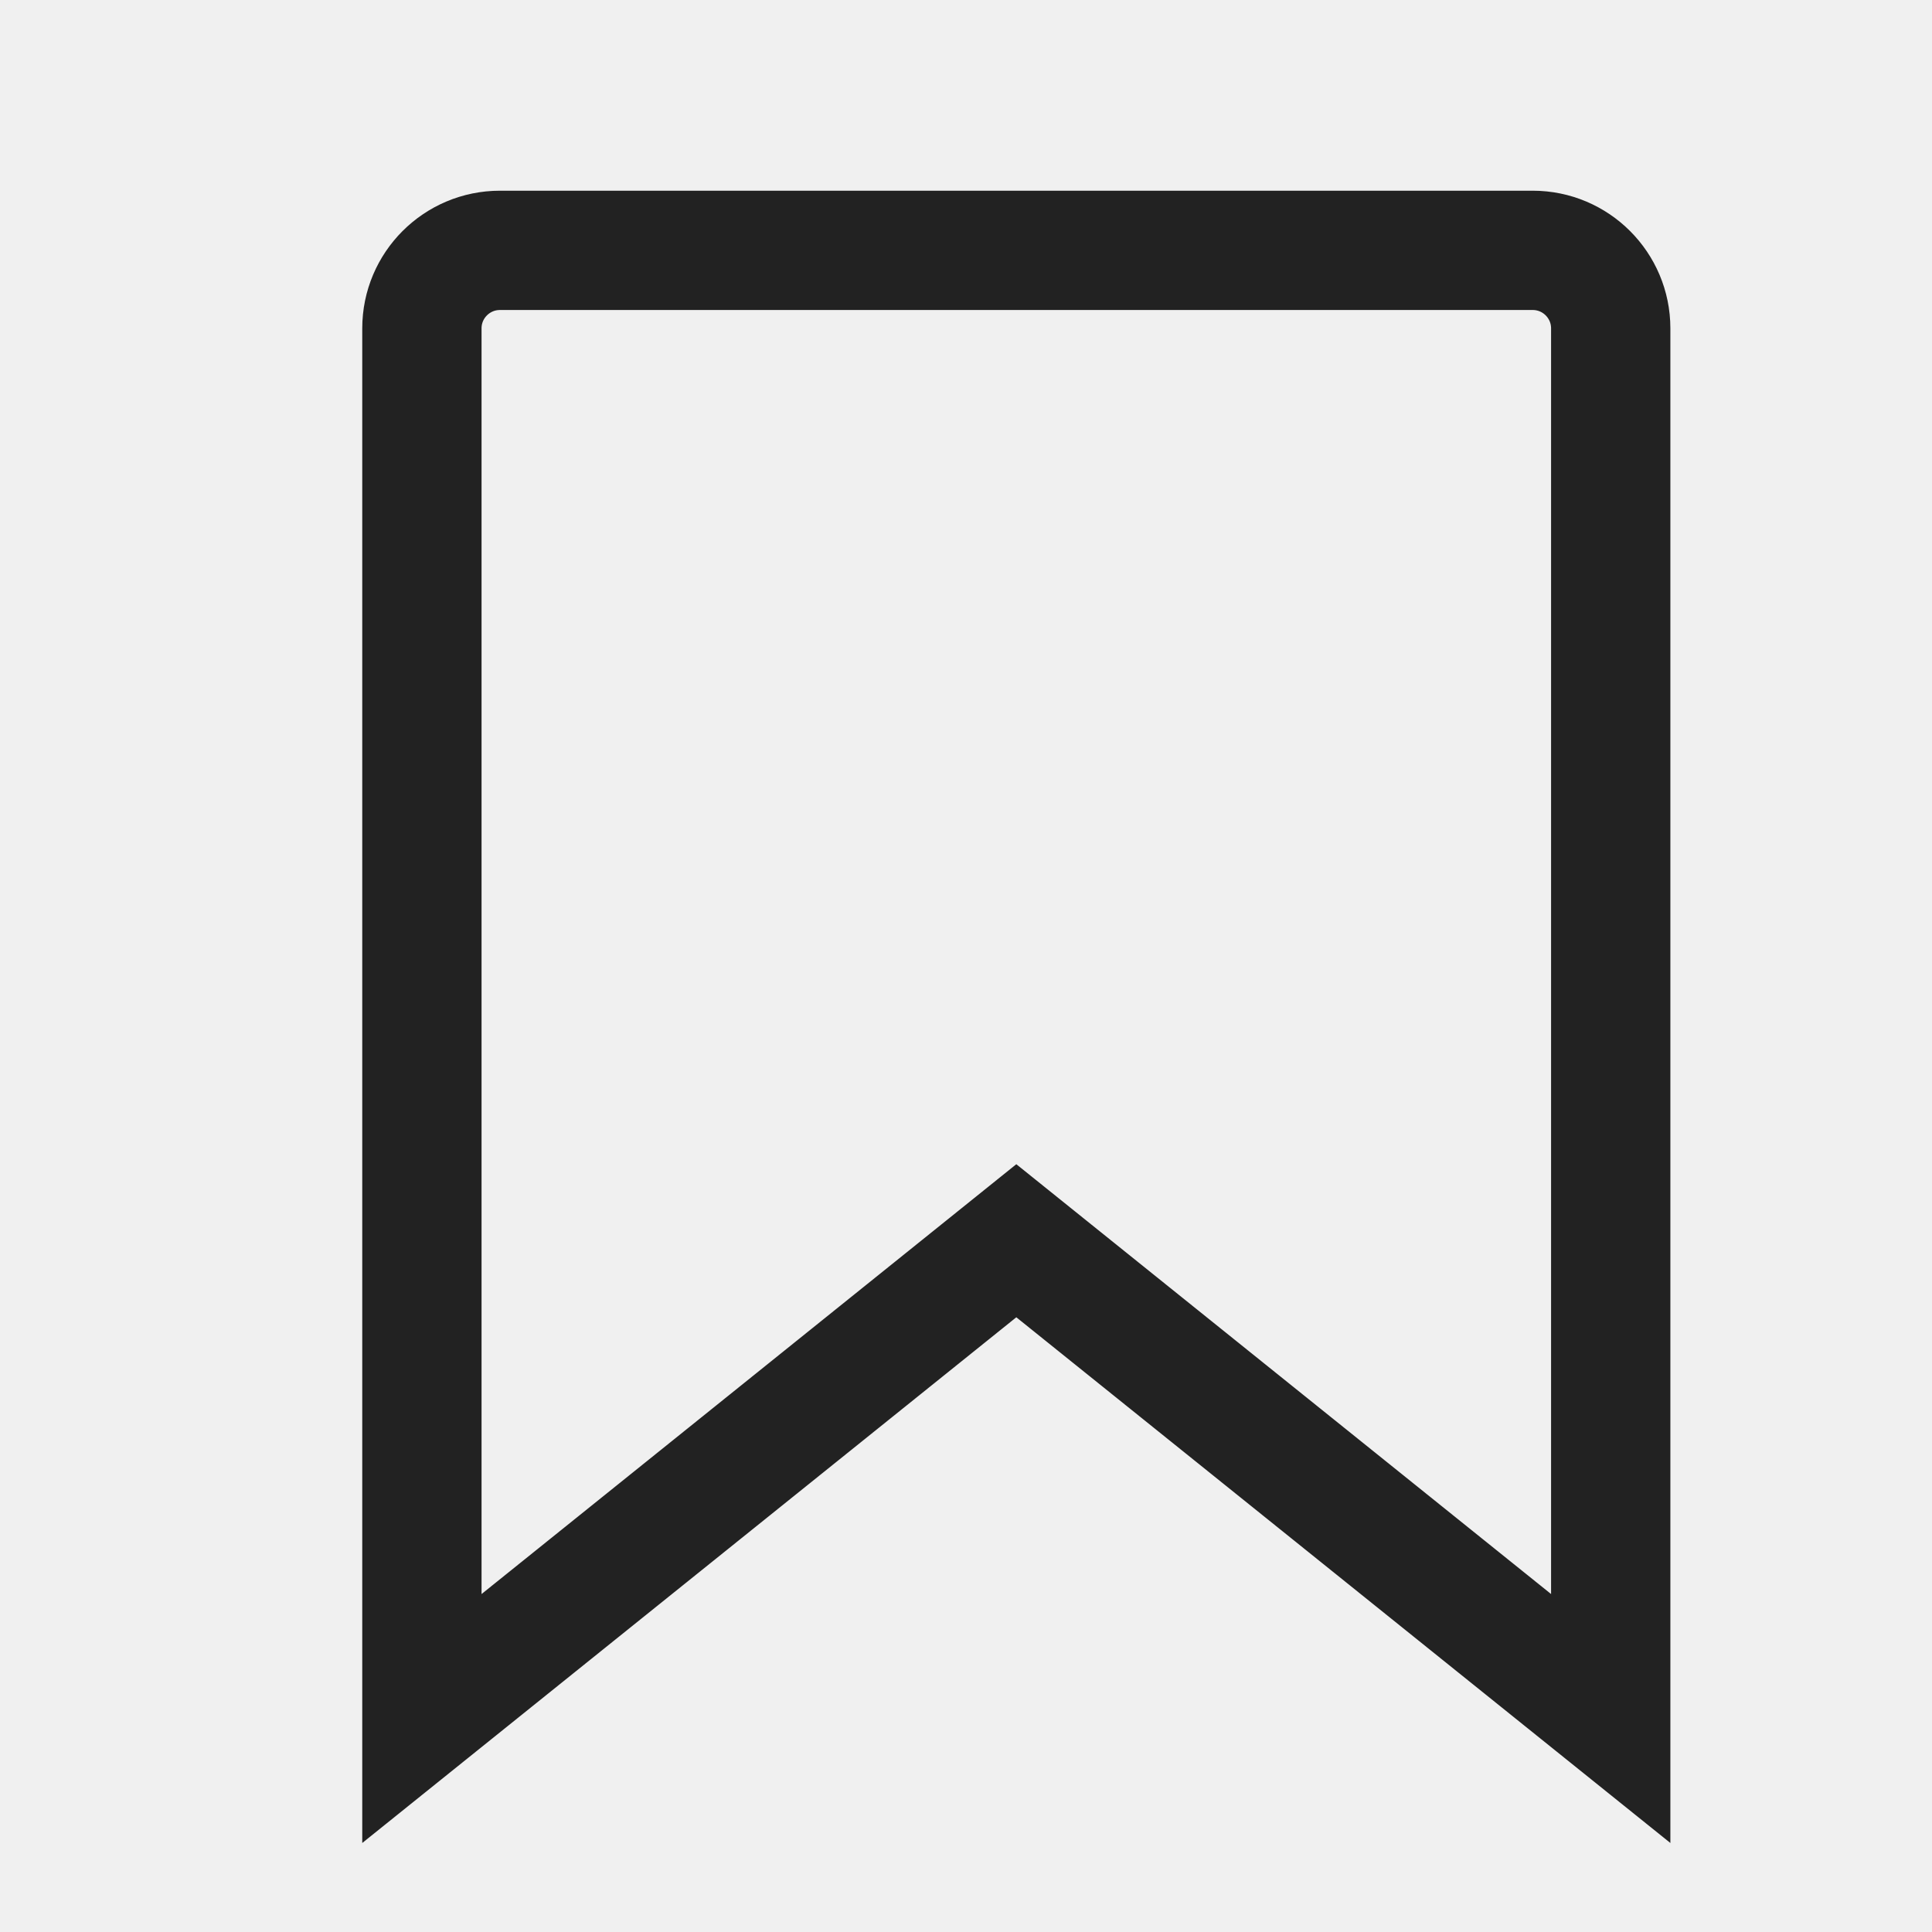
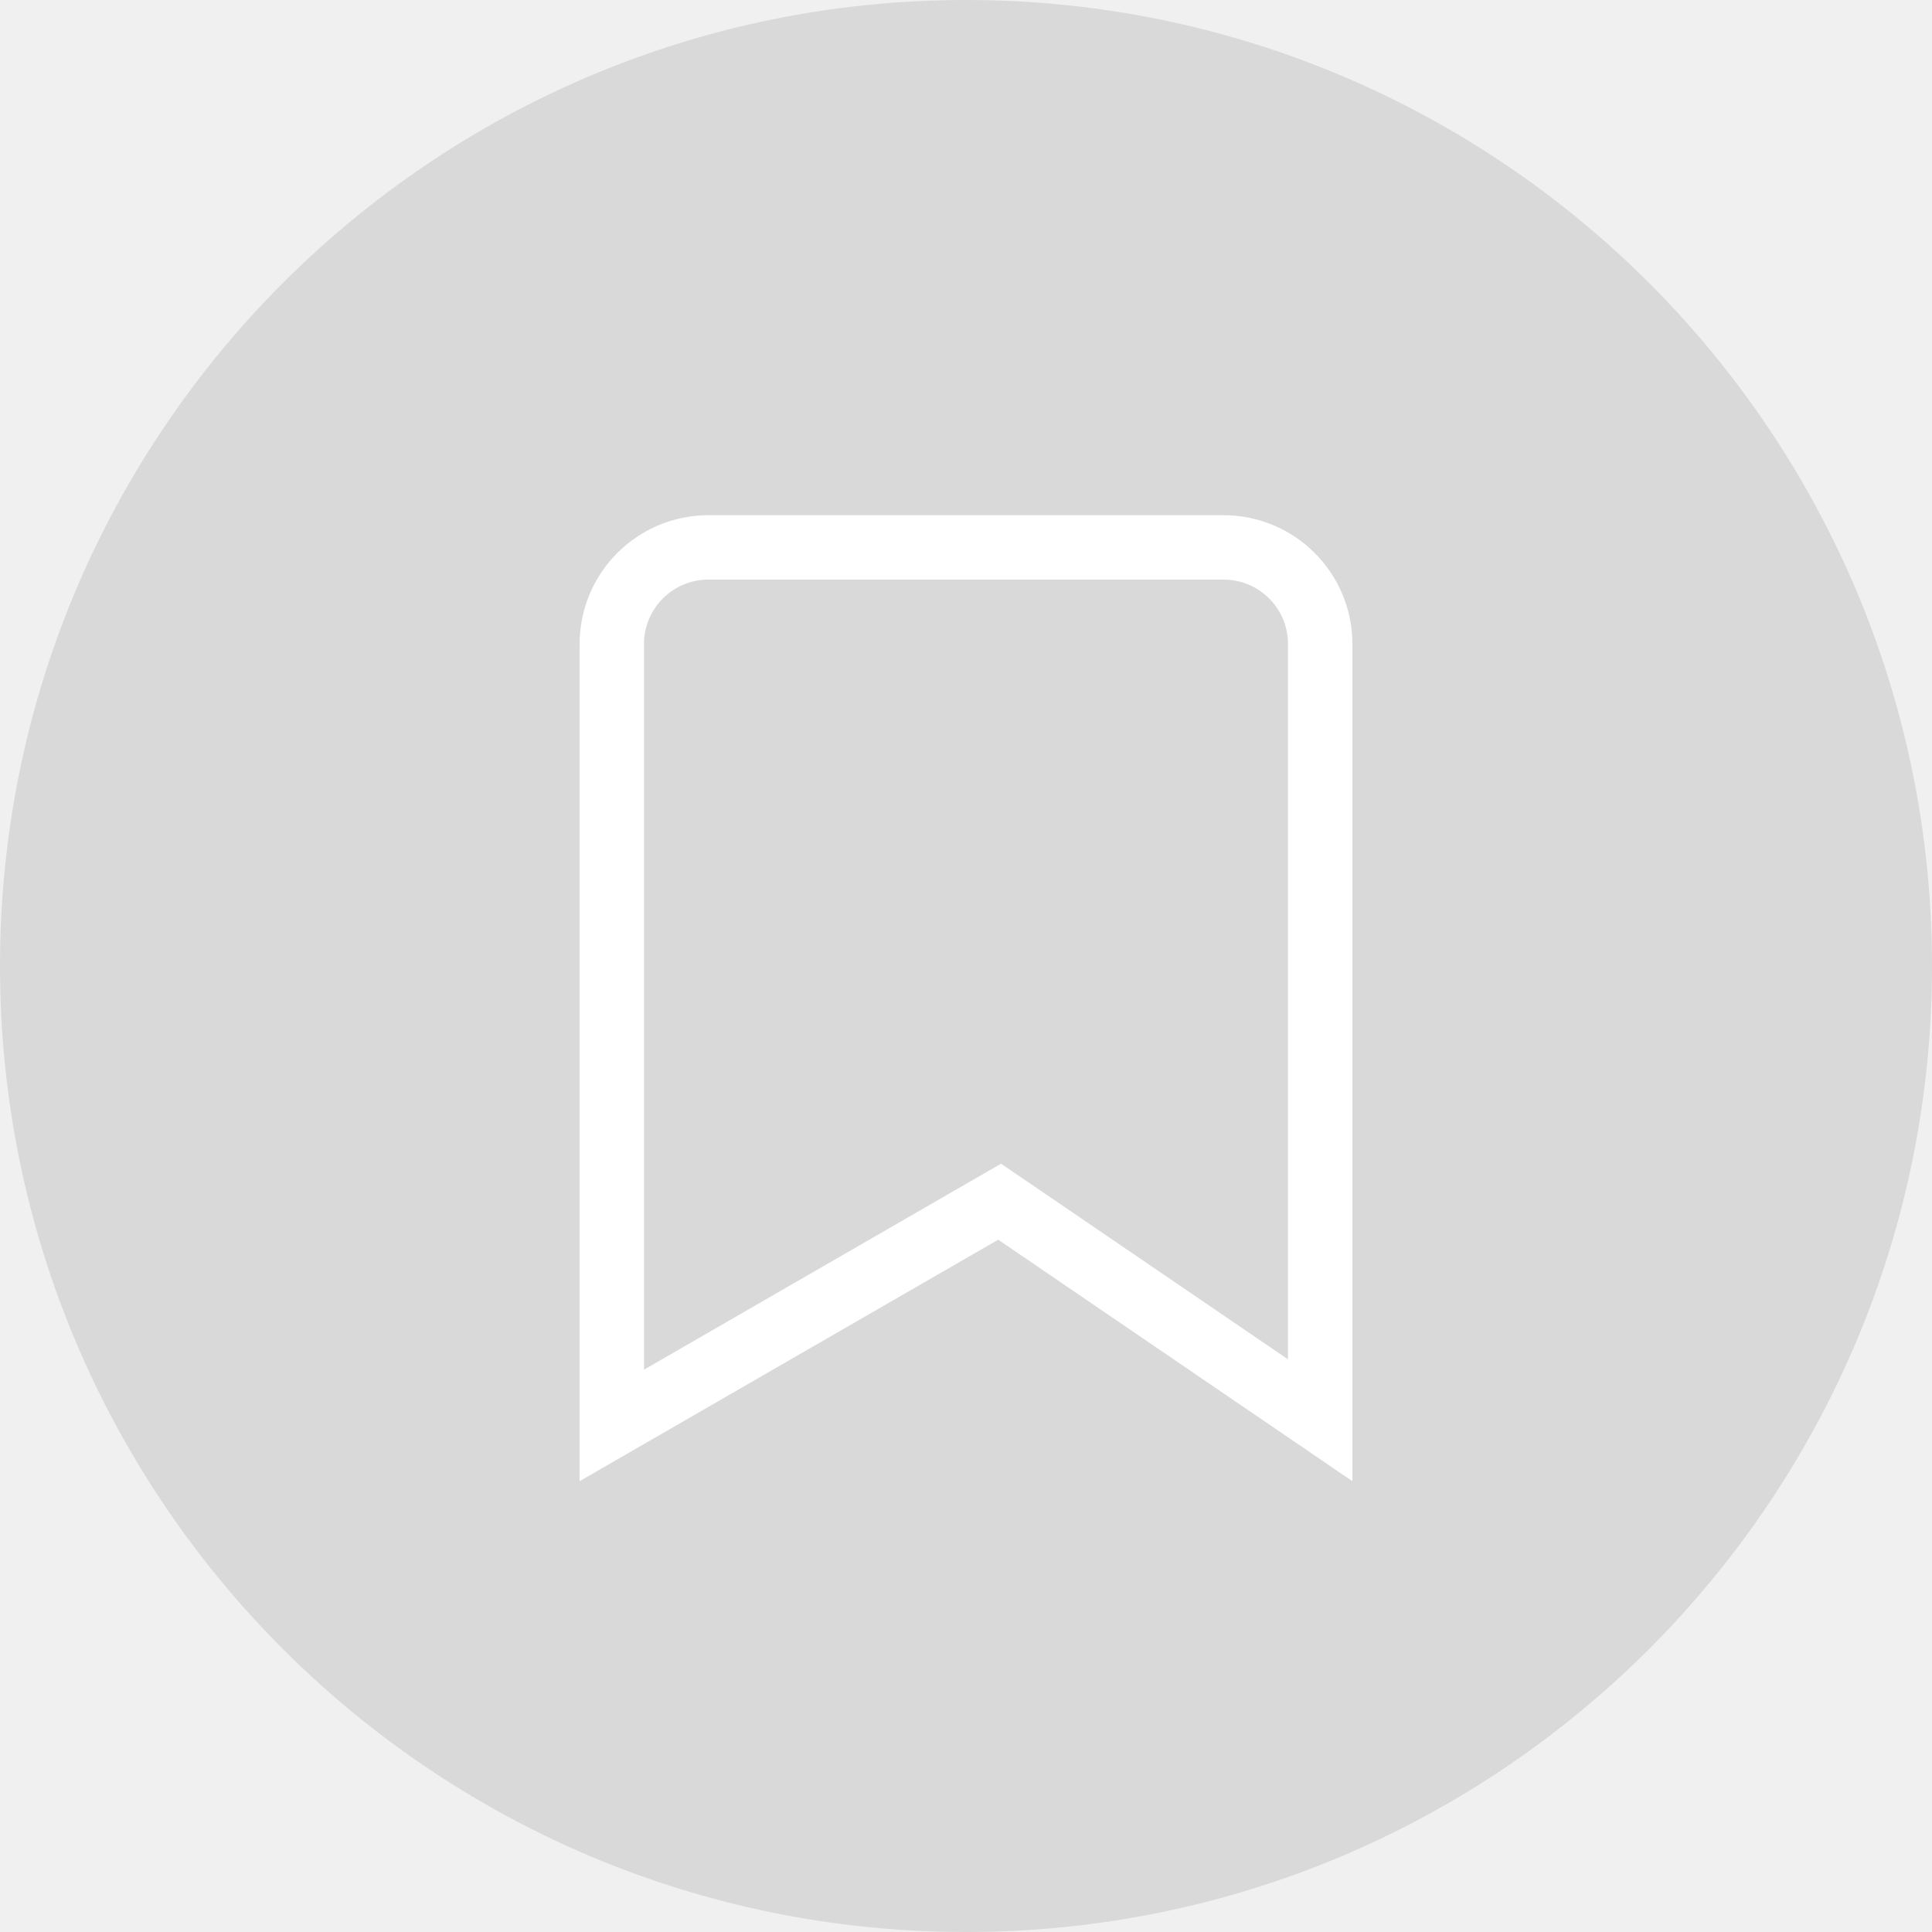
- <svg xmlns="http://www.w3.org/2000/svg" width="24" height="24" viewBox="0 0 24 24" fill="none">
-   <g id="ìë¨ ë¶ë§í¬">
-     <path id="Rectangle" d="M12.161 15.786L5.241 21.348V4.079C5.241 3.544 5.675 3.11 6.211 3.11H19.04C19.575 3.11 20.009 3.544 20.009 4.079V21.348L13.089 15.786L12.625 15.413L12.161 15.786Z" stroke="#222222" stroke-width="1.482" />
-   </g>
+ <svg xmlns="http://www.w3.org/2000/svg" width="30" height="30" viewBox="0 0 30 30" fill="none">
+   <circle cx="15" cy="15" r="15" fill="#D9D9D9" />
+   <path d="M15.782 18.837L15.522 18.66L15.25 18.817L9.5 22.134V10C9.5 9.172 10.172 8.5 11 8.5H19C19.828 8.5 20.5 9.172 20.5 10V22.054L15.782 18.837Z" stroke="white" />
</svg>
